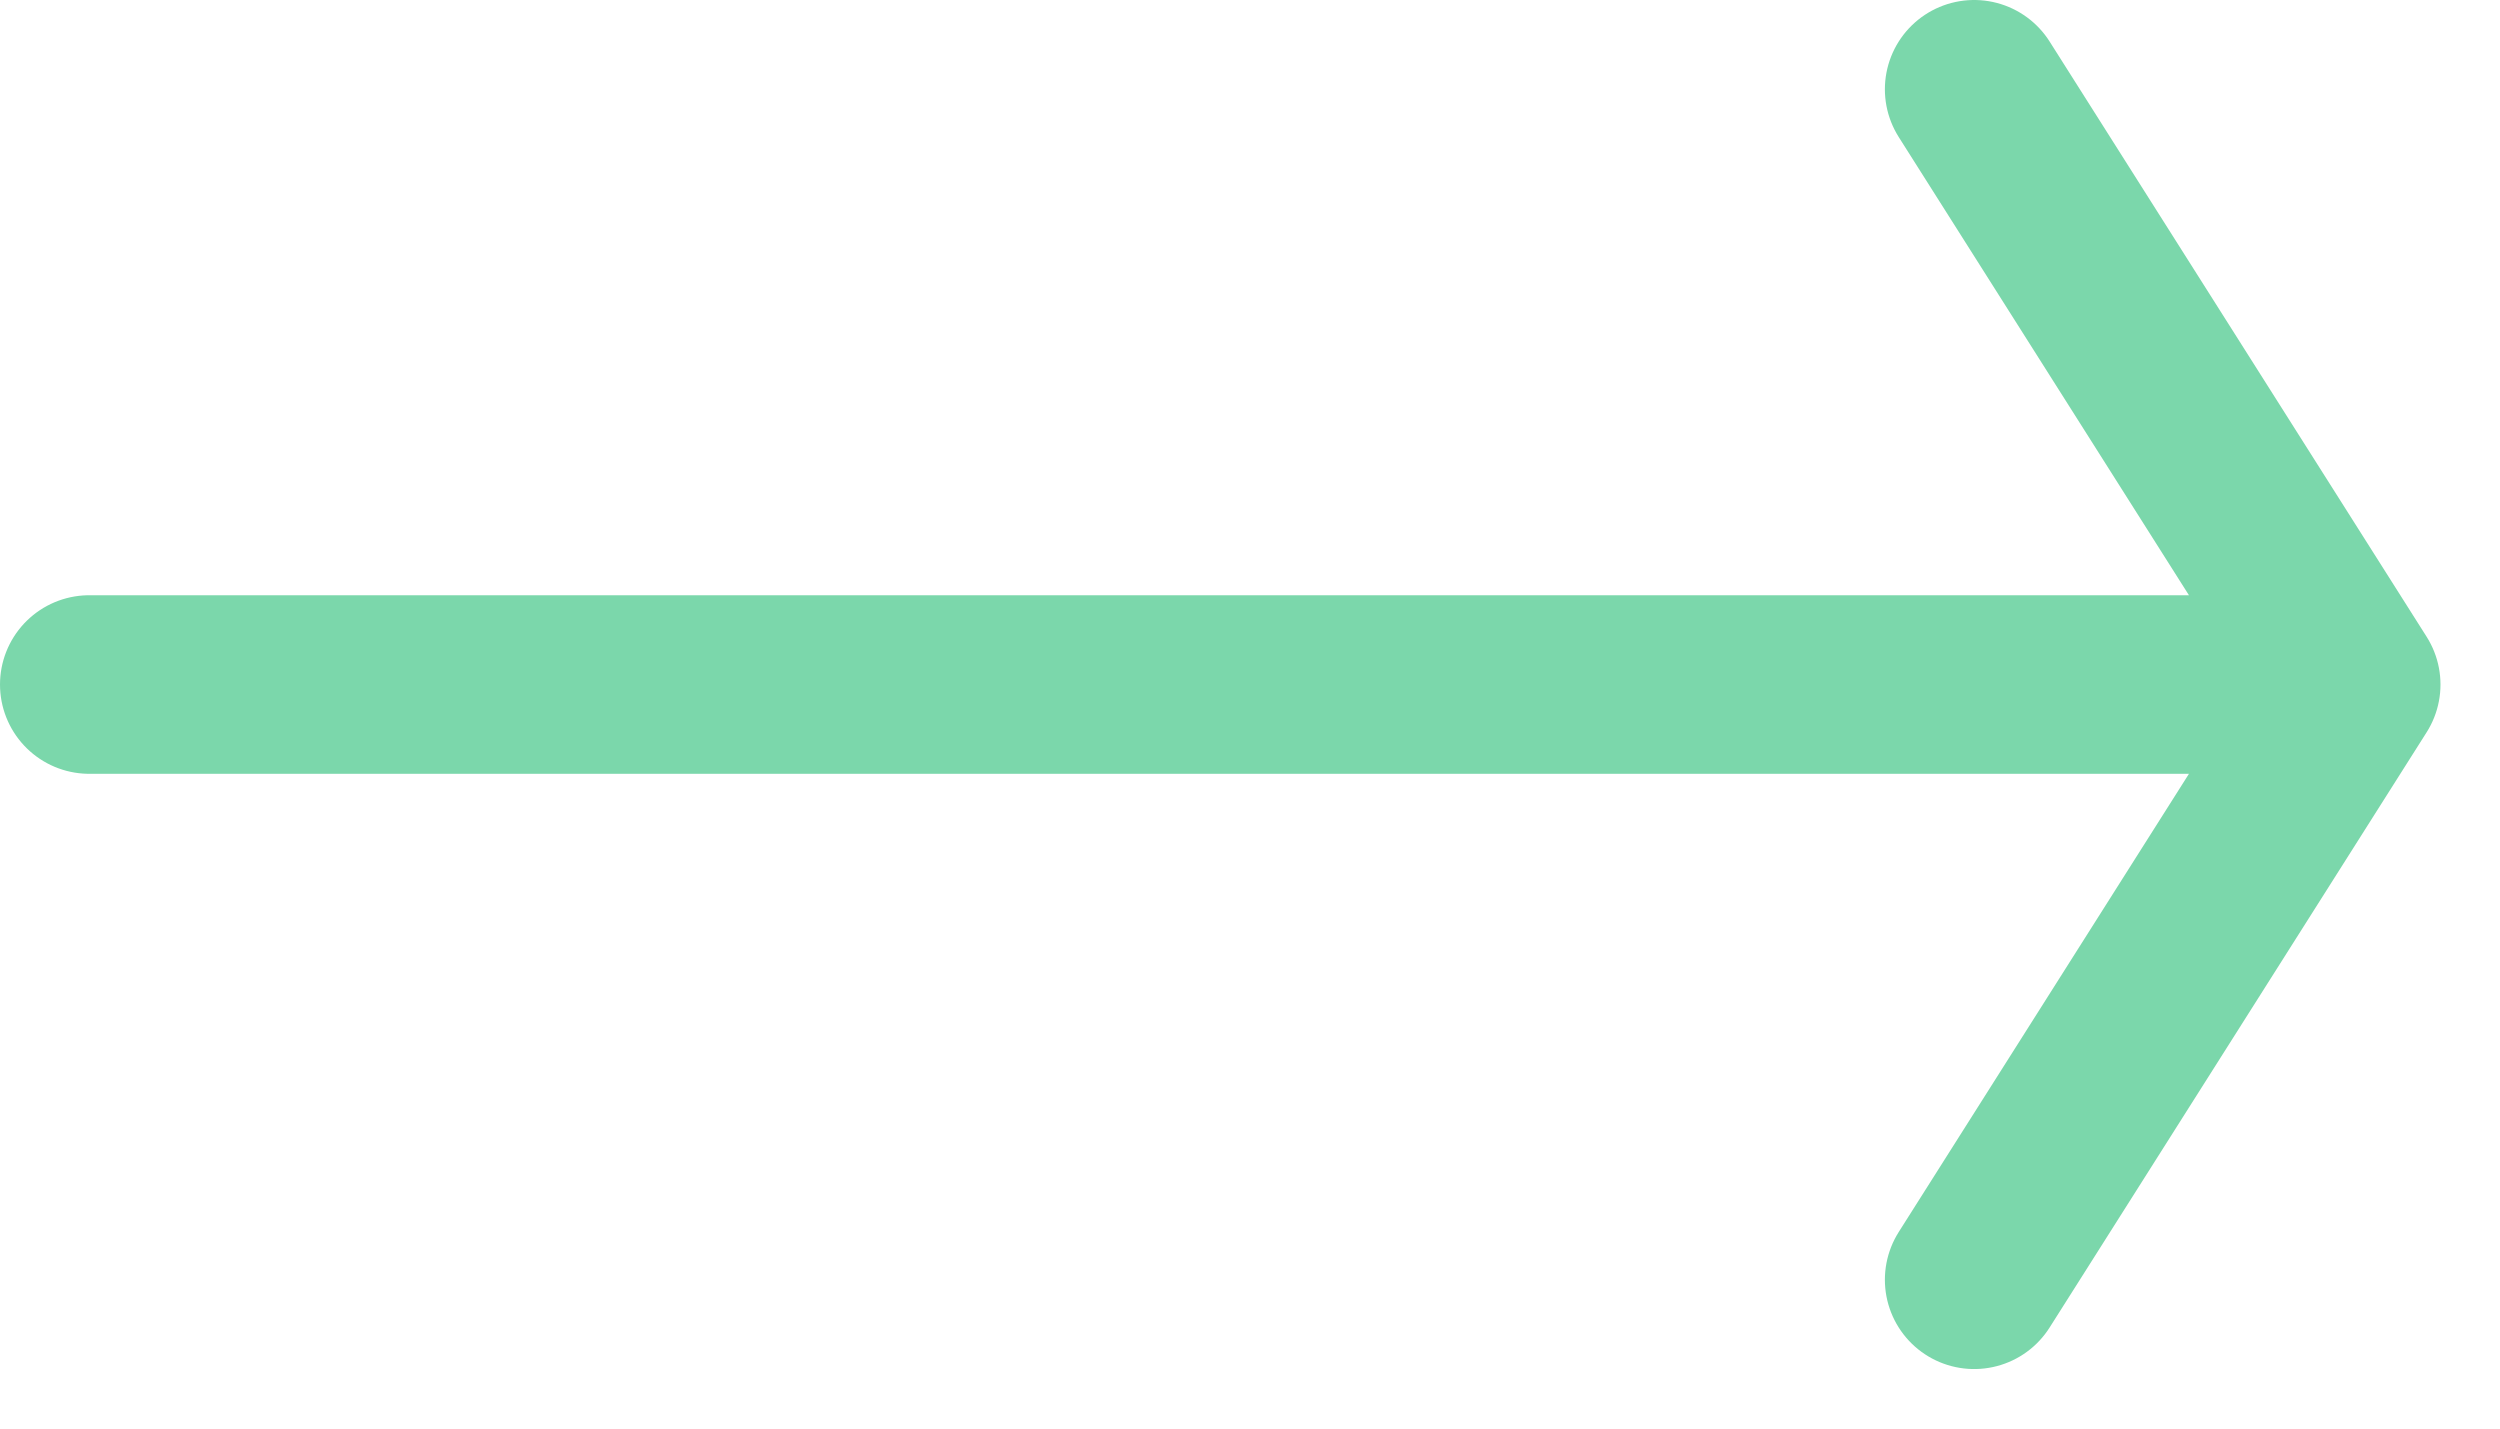
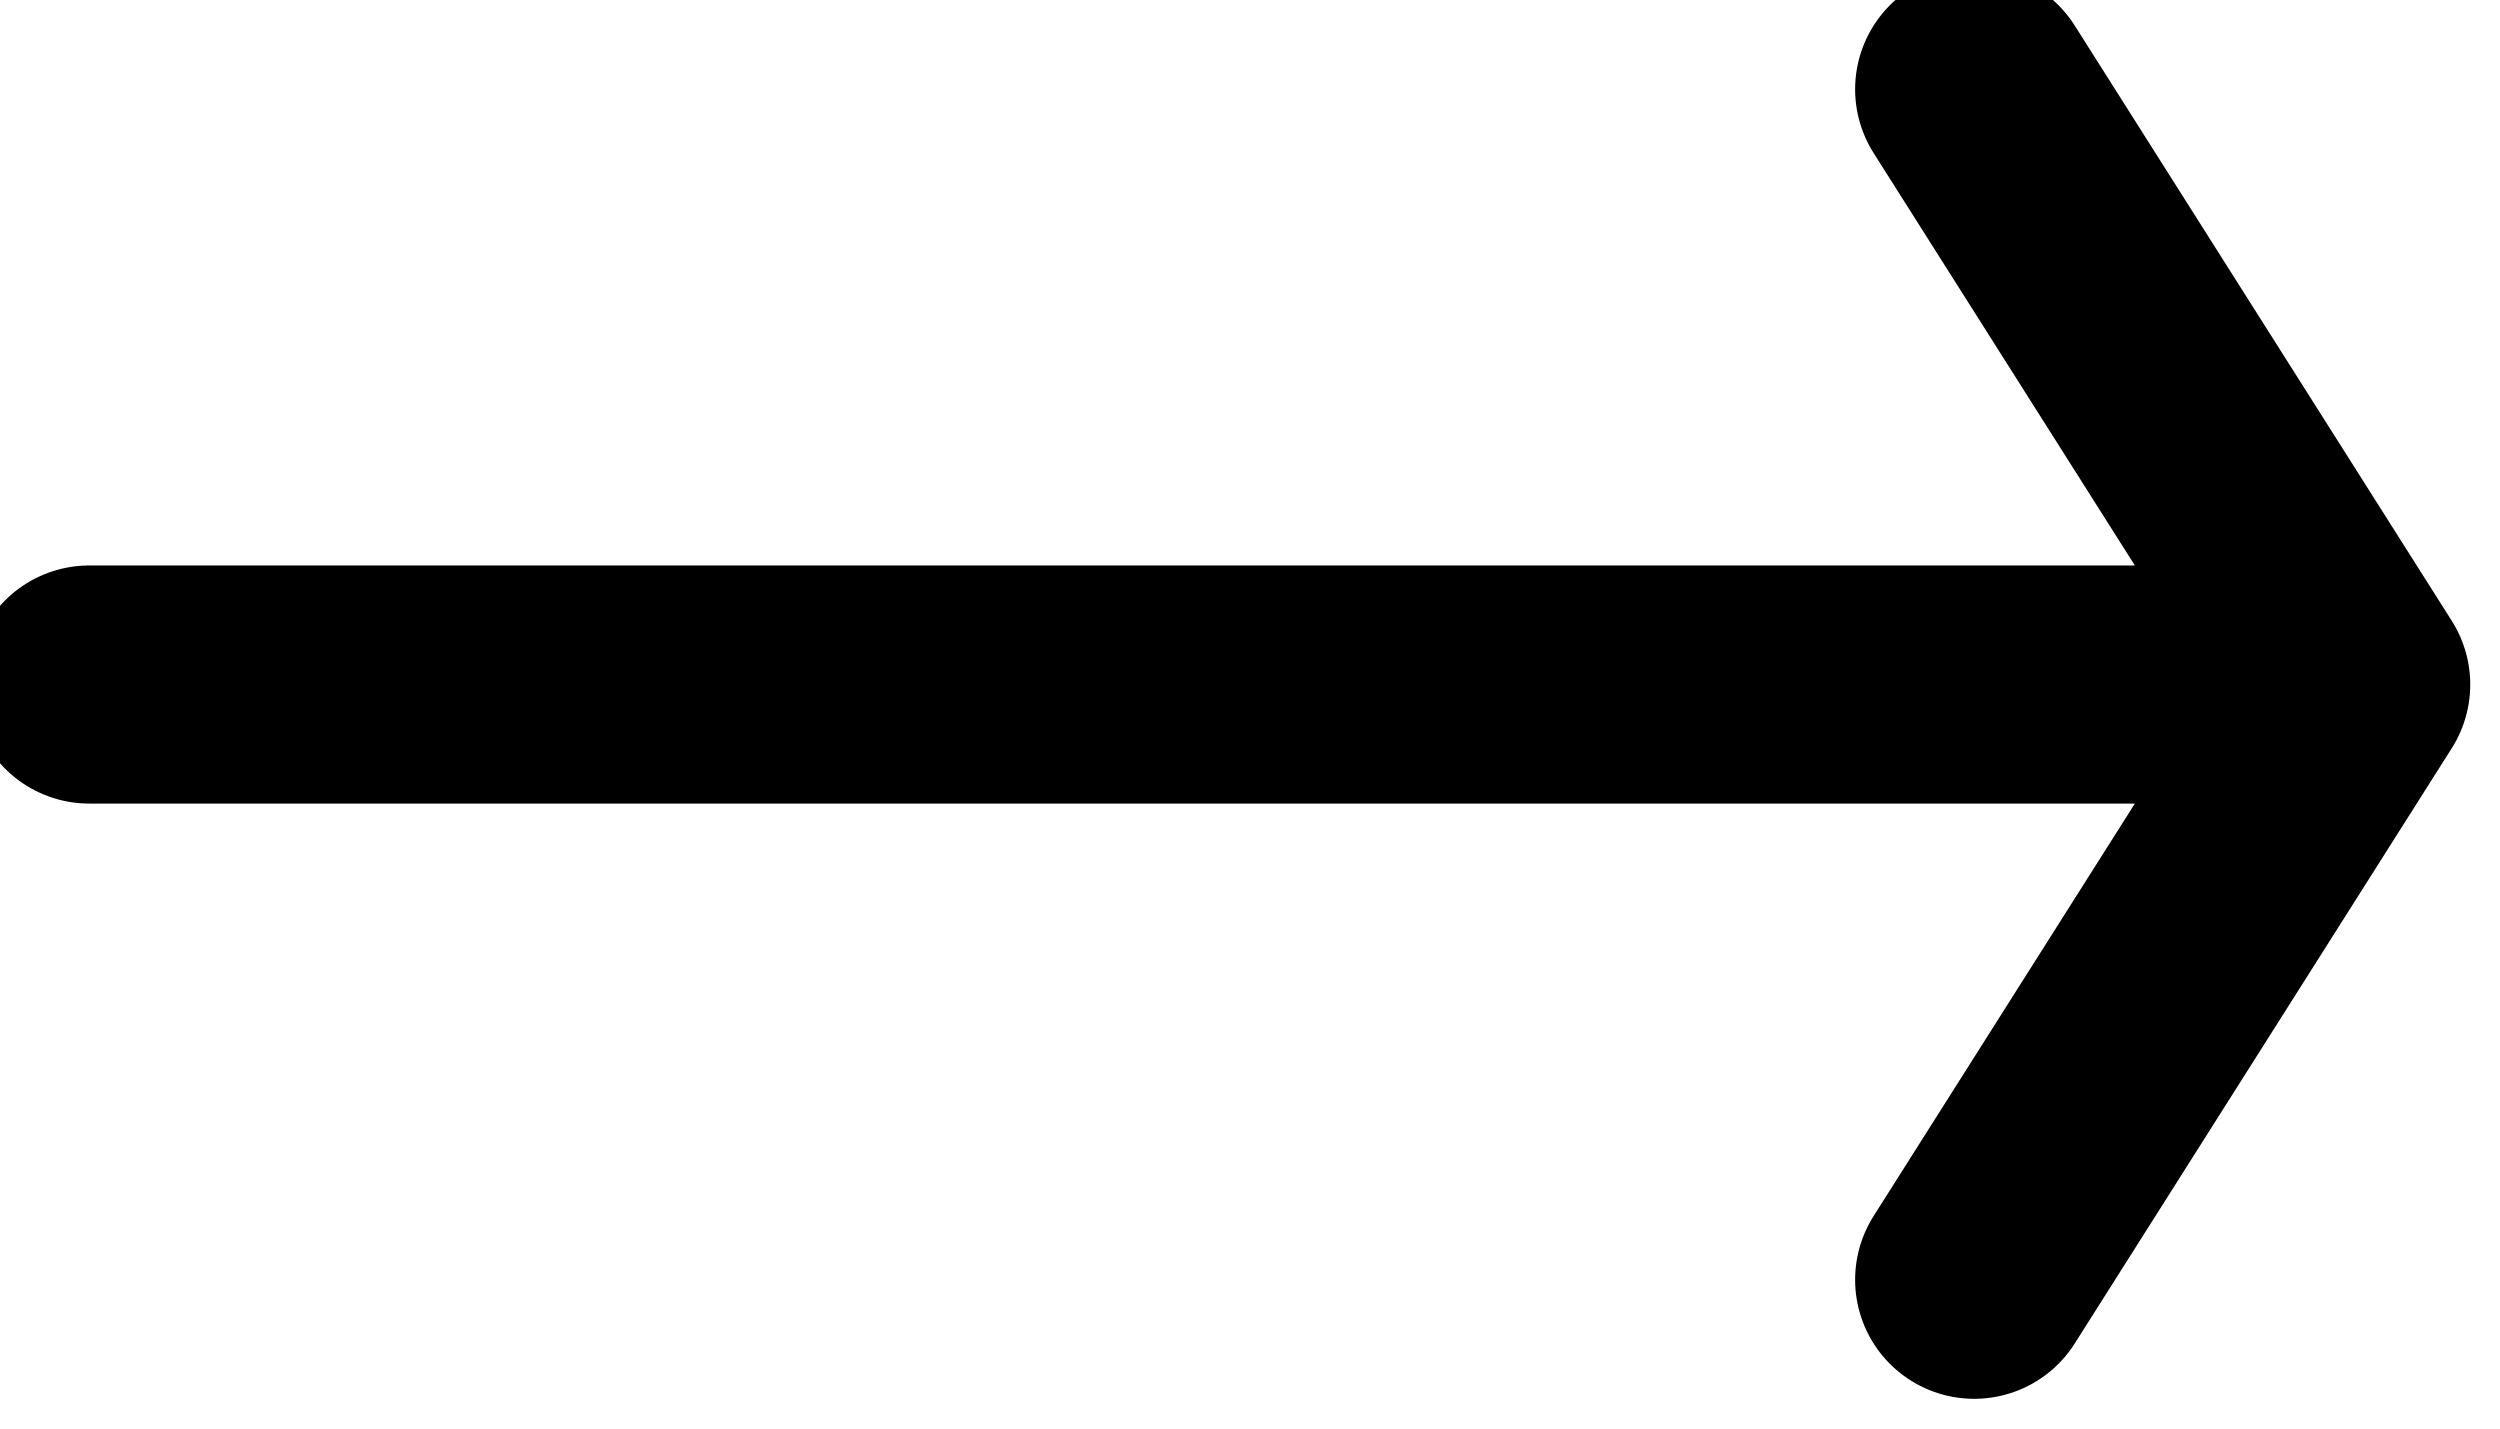
- <svg xmlns="http://www.w3.org/2000/svg" width="21" height="12" viewBox="0 0 21 12" fill="none">
-   <path d="M0.75 5.75H19.75M16.583 0.75L19.75 5.75L16.583 10.75" stroke="#7BD7AB" stroke-width="1.5" stroke-linecap="round" stroke-linejoin="round" />
+ <svg xmlns="http://www.w3.org/2000/svg" viewBox="0 0 21 12" fill="none">
+   <path d="M0.75 5.75H19.75M16.583 0.75L19.75 5.75L16.583 10.75" stroke="currentColor" stroke-width="2" stroke-linecap="round" stroke-linejoin="round" />
</svg>
